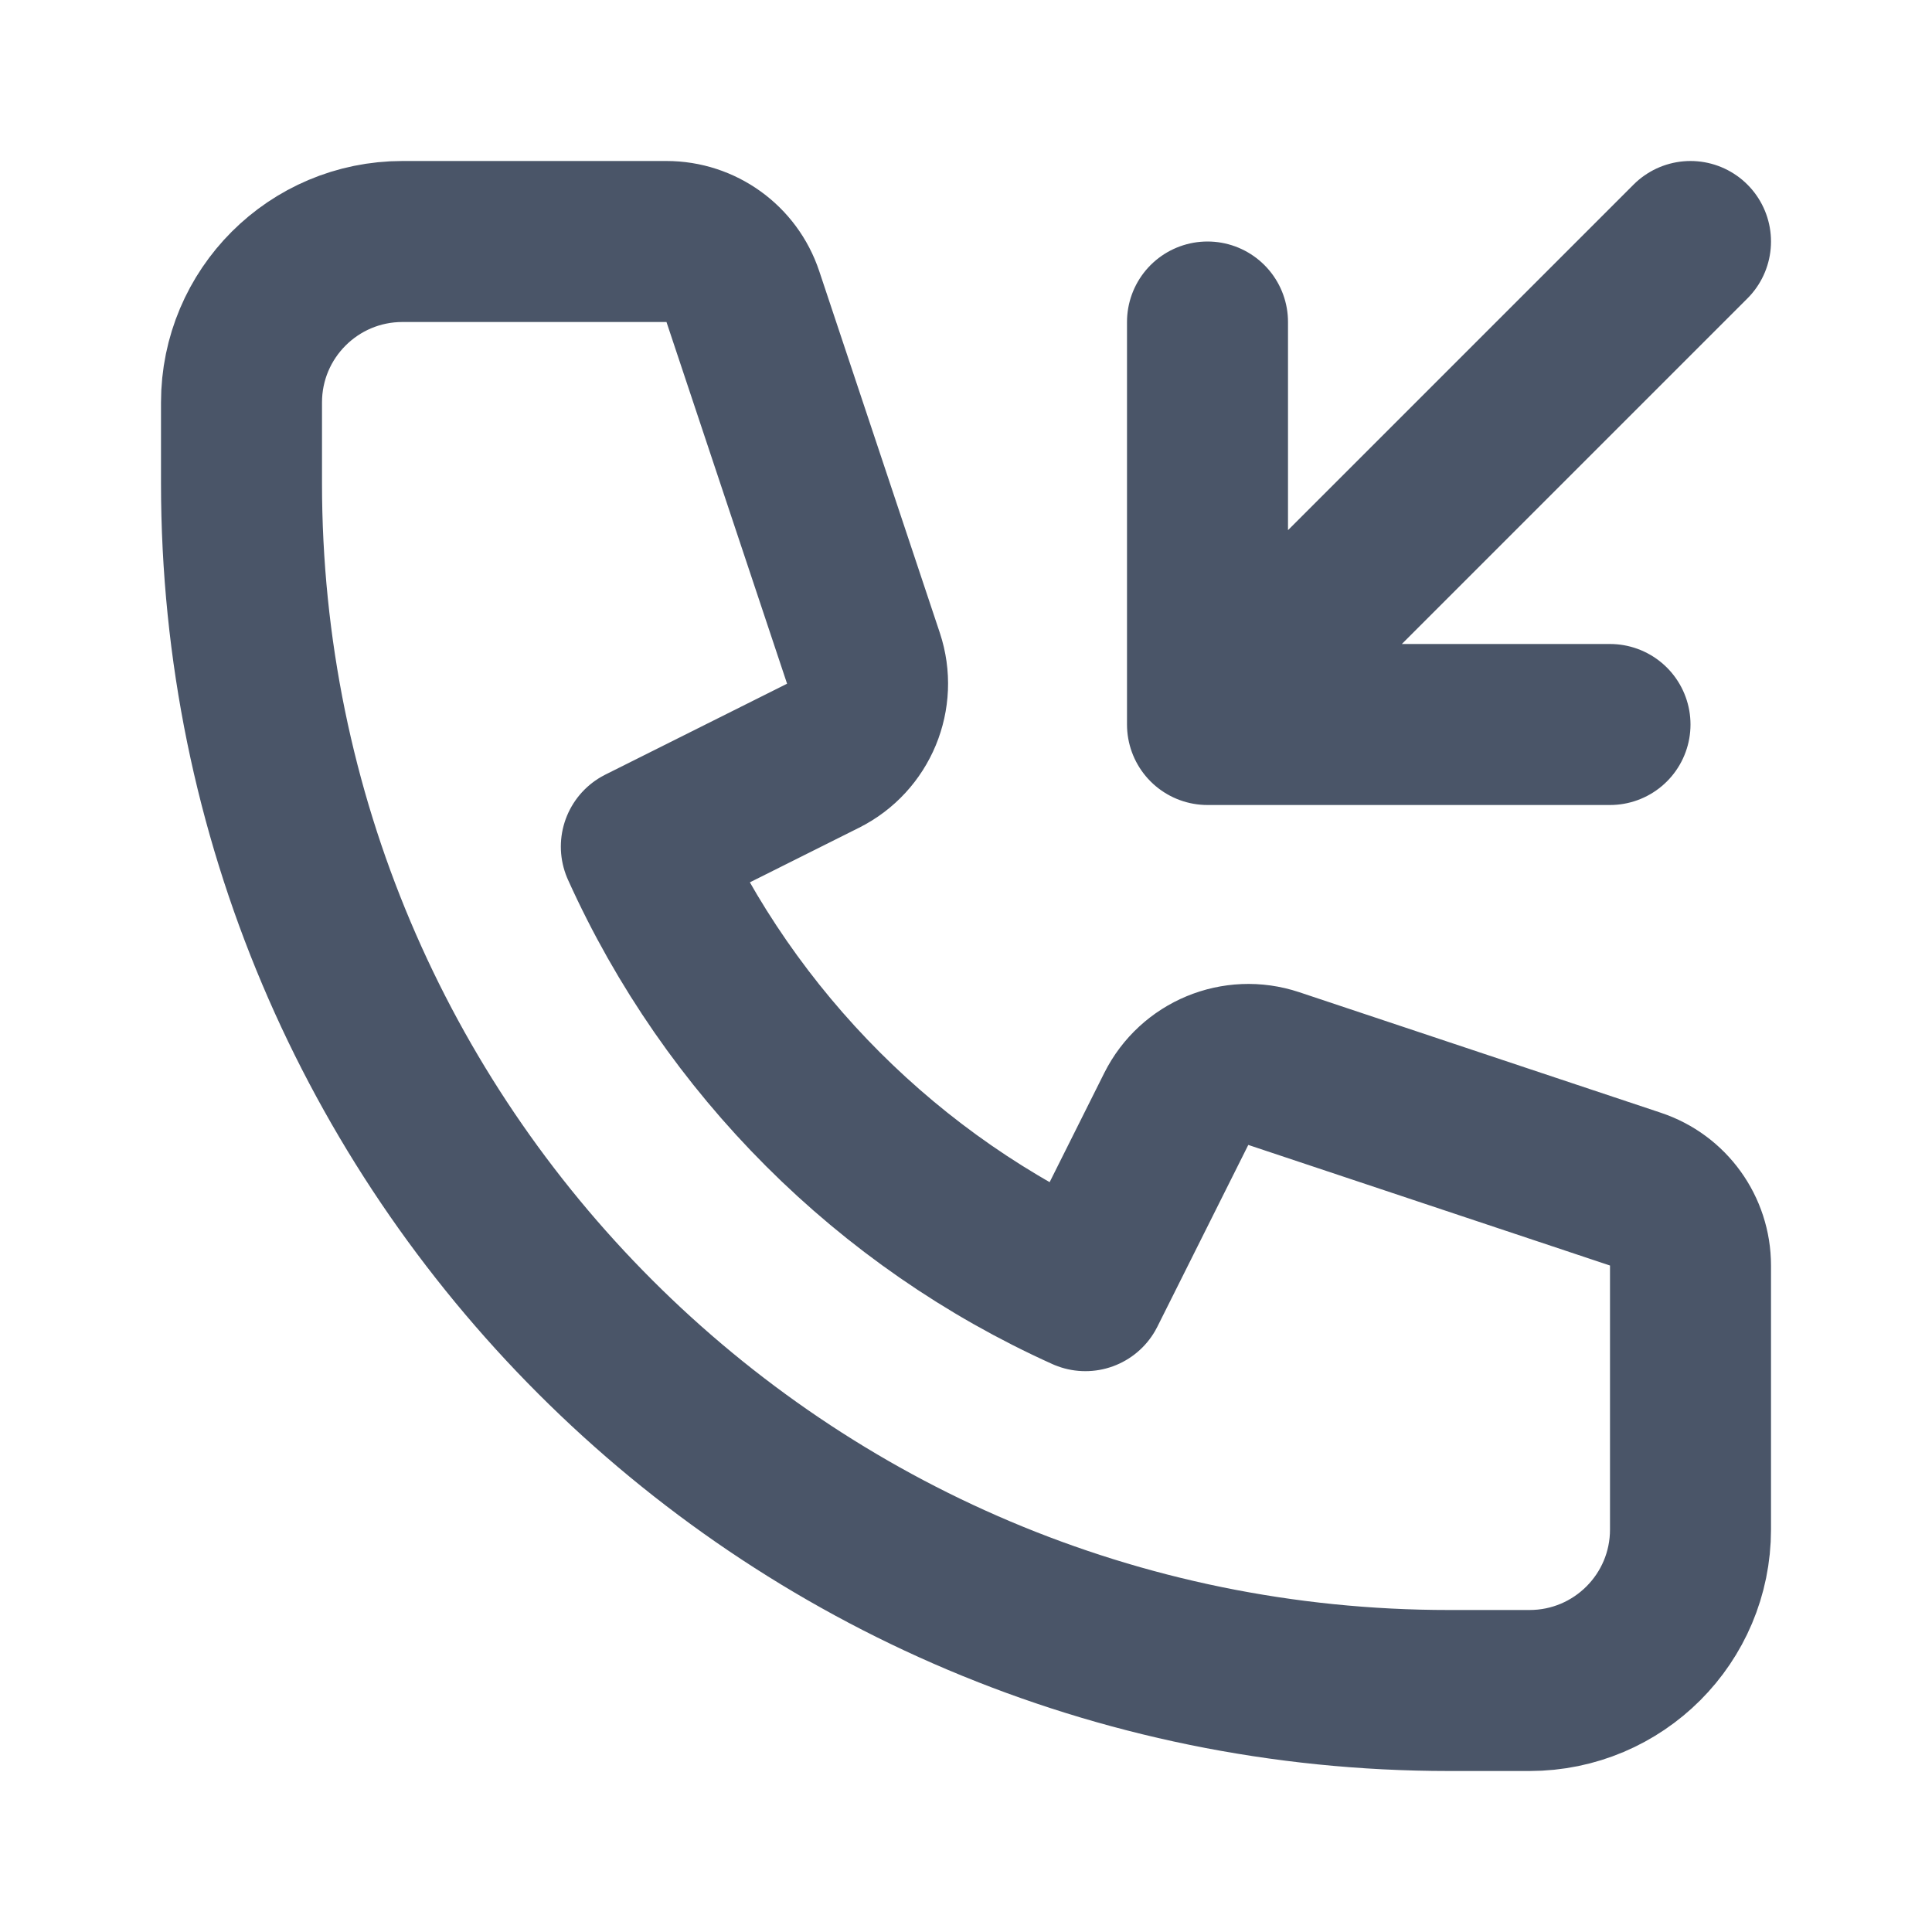
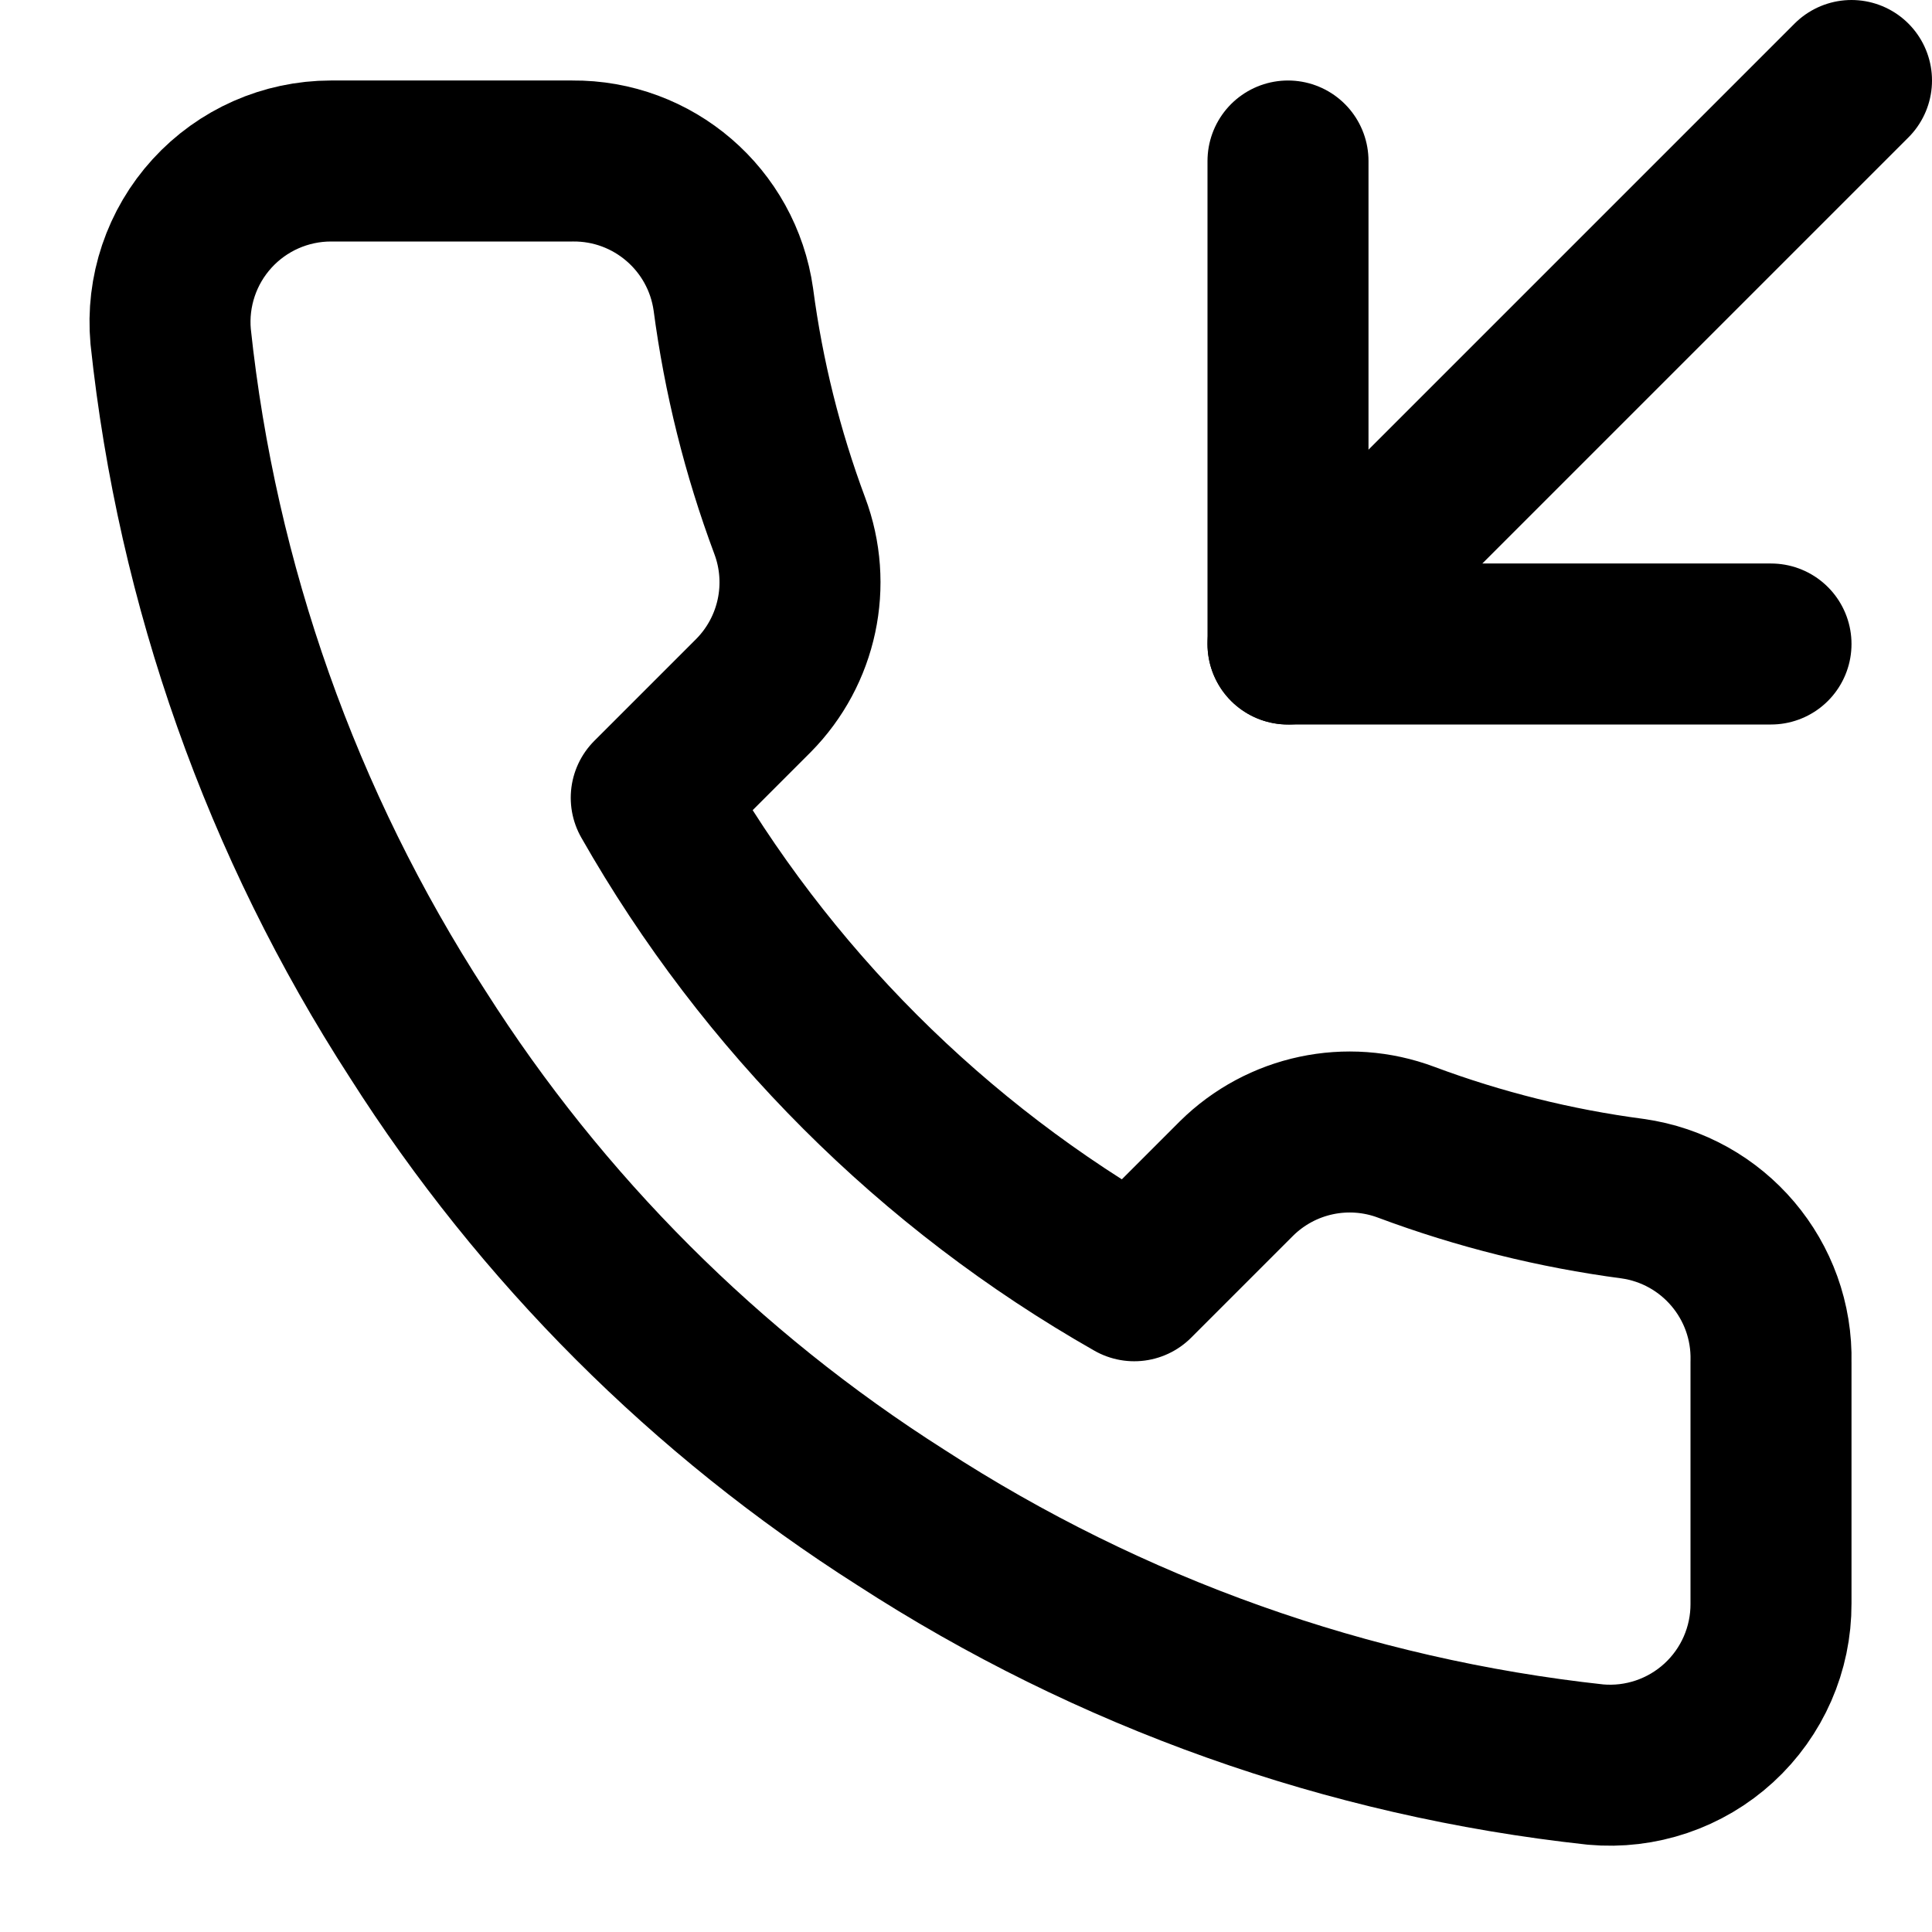
- <svg xmlns="http://www.w3.org/2000/svg" width="24" height="24" viewBox="0 0 24 24" fill="none">
-   <path d="M21 3L15 9M15 9V4M15 9H20M5 3C3.895 3 3 3.895 3 5V6C3 14.284 9.716 21 18 21H19C20.105 21 21 20.105 21 19V15.721C21 15.29 20.725 14.908 20.316 14.772L15.823 13.274C15.351 13.117 14.835 13.331 14.612 13.776L13.483 16.033C11.039 14.931 9.069 12.961 7.967 10.517L10.224 9.388C10.669 9.165 10.883 8.649 10.726 8.177L9.228 3.684C9.092 3.275 8.71 3 8.279 3H5Z" stroke="#4A5568" stroke-width="2" stroke-linecap="round" stroke-linejoin="round" />
+ <svg xmlns="http://www.w3.org/2000/svg" width="24" height="24" viewBox="0 0 24 24" fill="none" stroke="currentColor" stroke-width="2" stroke-linecap="round" stroke-linejoin="round" class="feather feather-phone-incoming">
+   <polyline points="16 2 16 8 22 8" />
+   <line x1="23" y1="1" x2="16" y2="8" />
+   <path d="M22 16.92v3a2 2 0 0 1-2.18 2 19.79 19.79 0 0 1-8.63-3.07 19.5 19.5 0 0 1-6-6 19.79 19.79 0 0 1-3.07-8.67A2 2 0 0 1 4.11 2h3a2 2 0 0 1 2 1.72 12.84 12.84 0 0 0 .7 2.81 2 2 0 0 1-.45 2.11L8.09 9.91a16 16 0 0 0 6 6l1.27-1.27a2 2 0 0 1 2.11-.45 12.84 12.84 0 0 0 2.81.7A2 2 0 0 1 22 16.92z" />
</svg>
